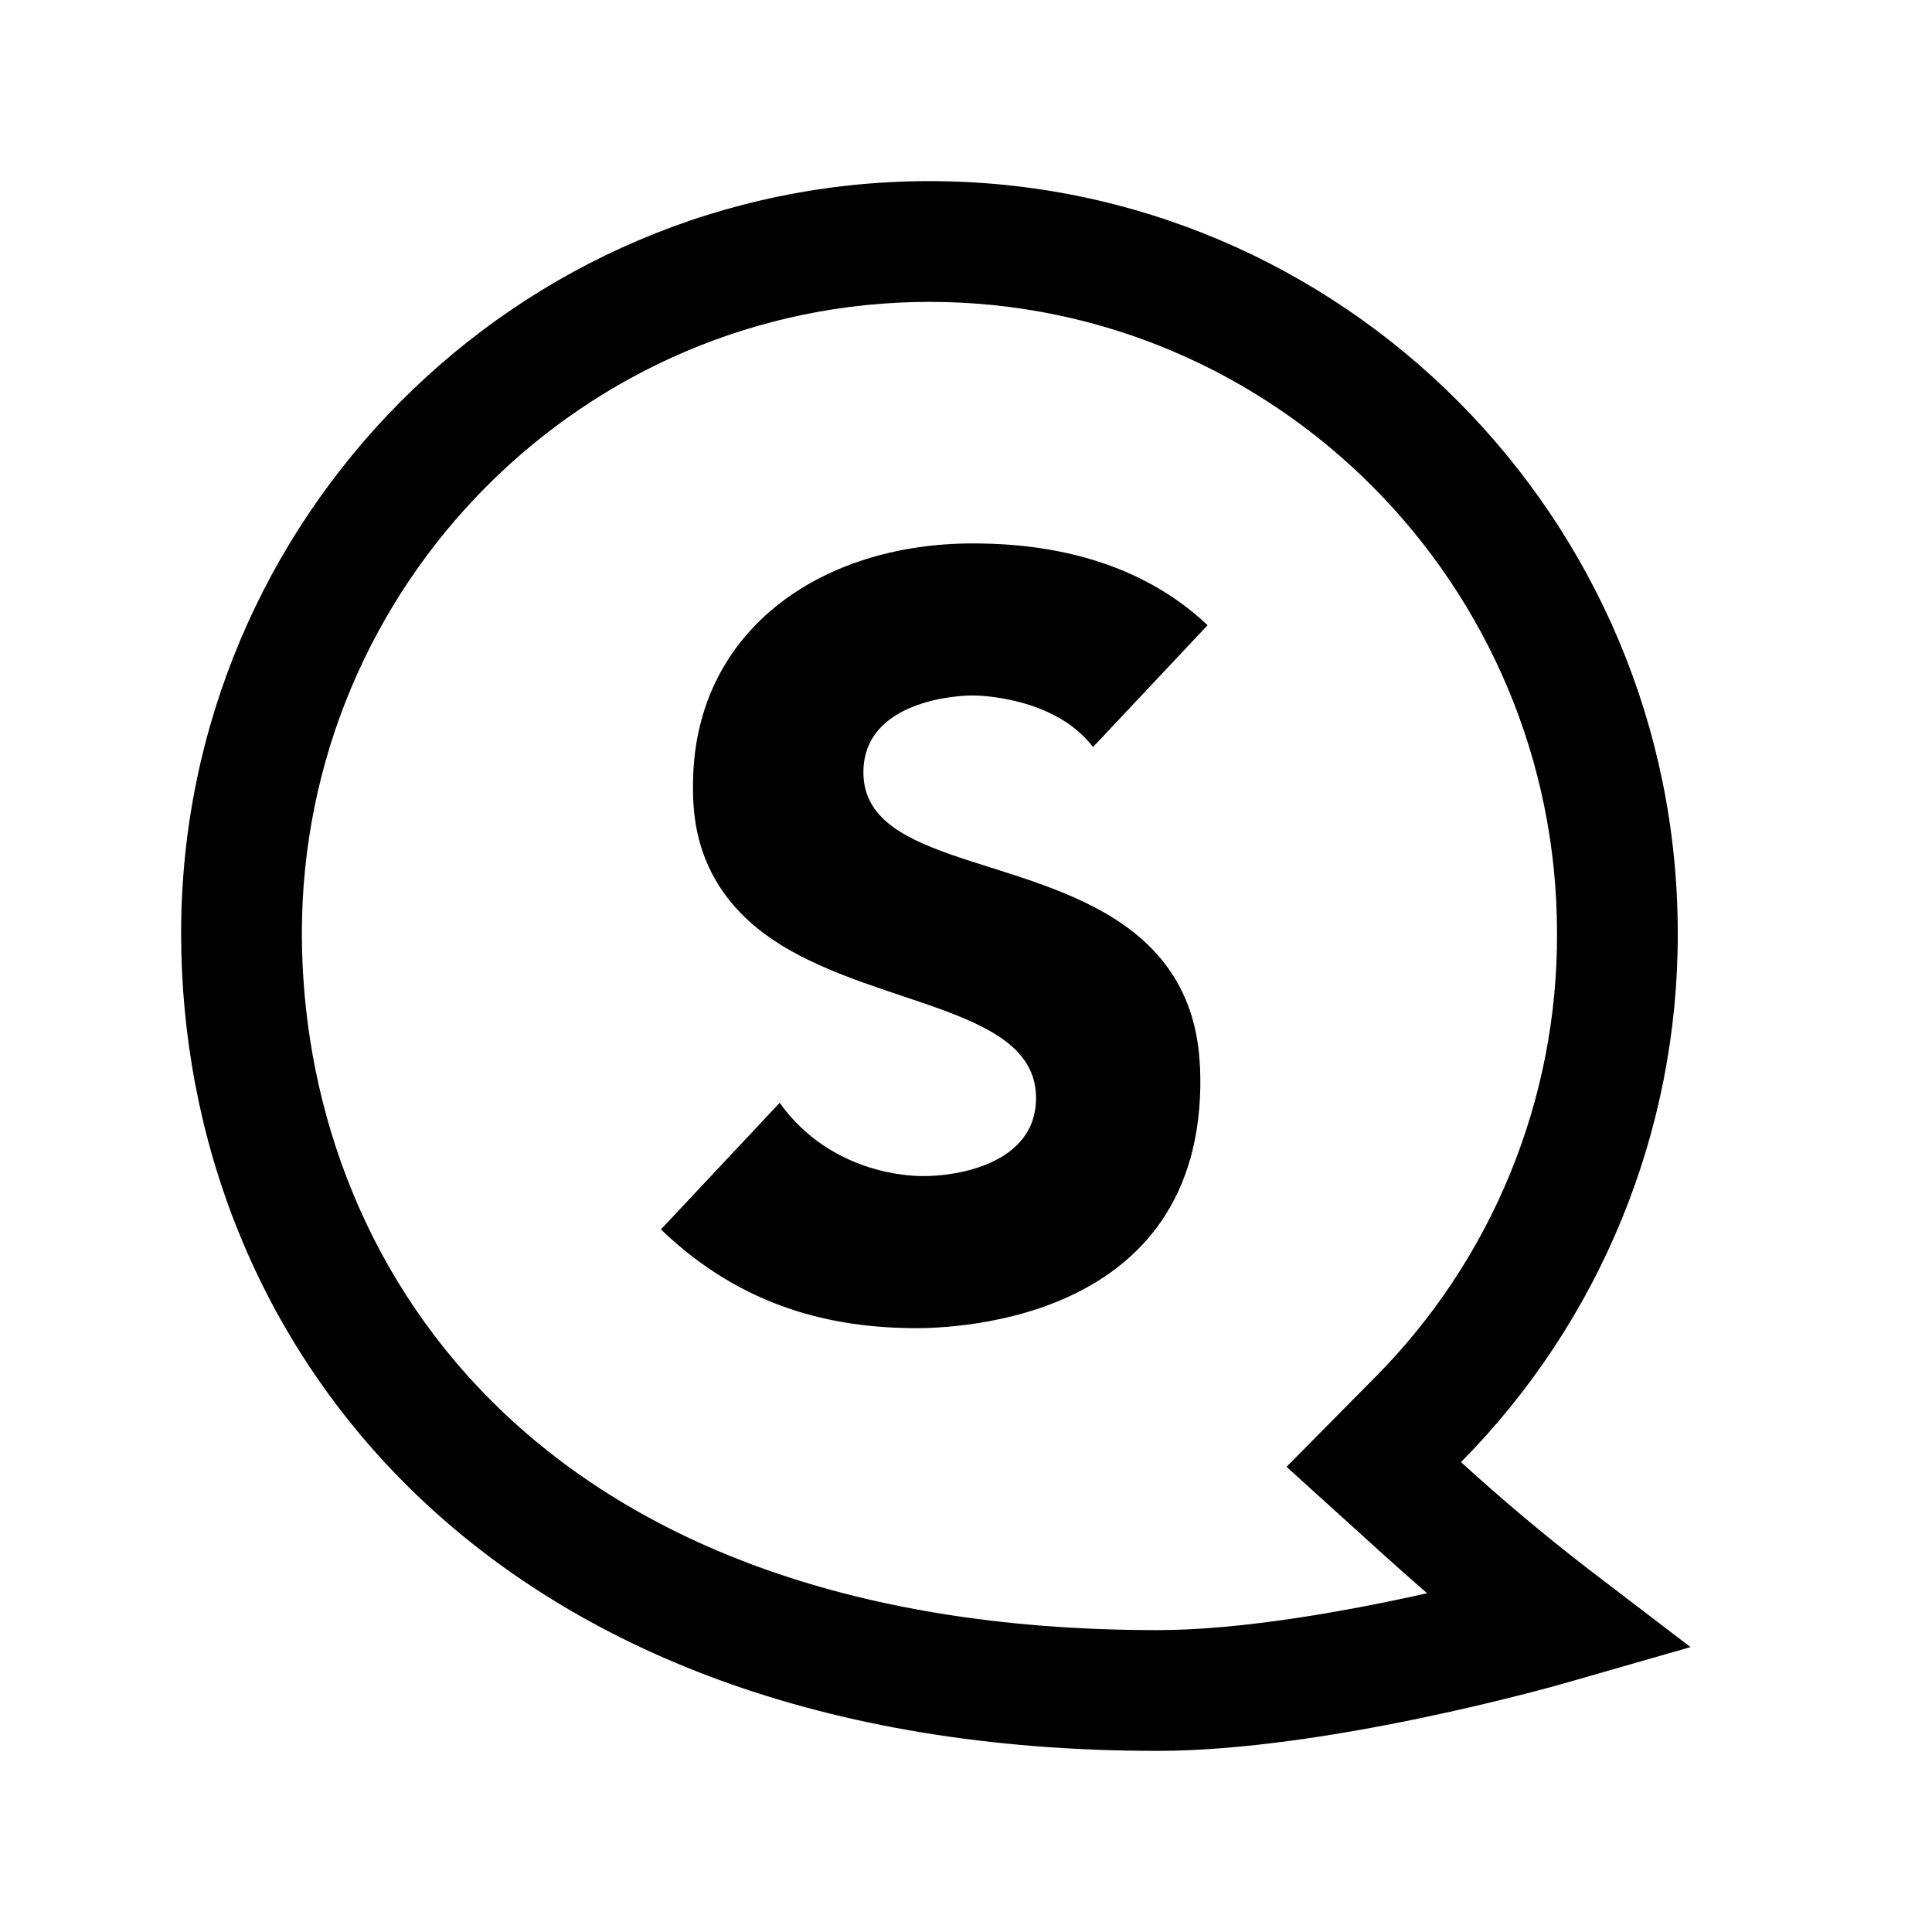
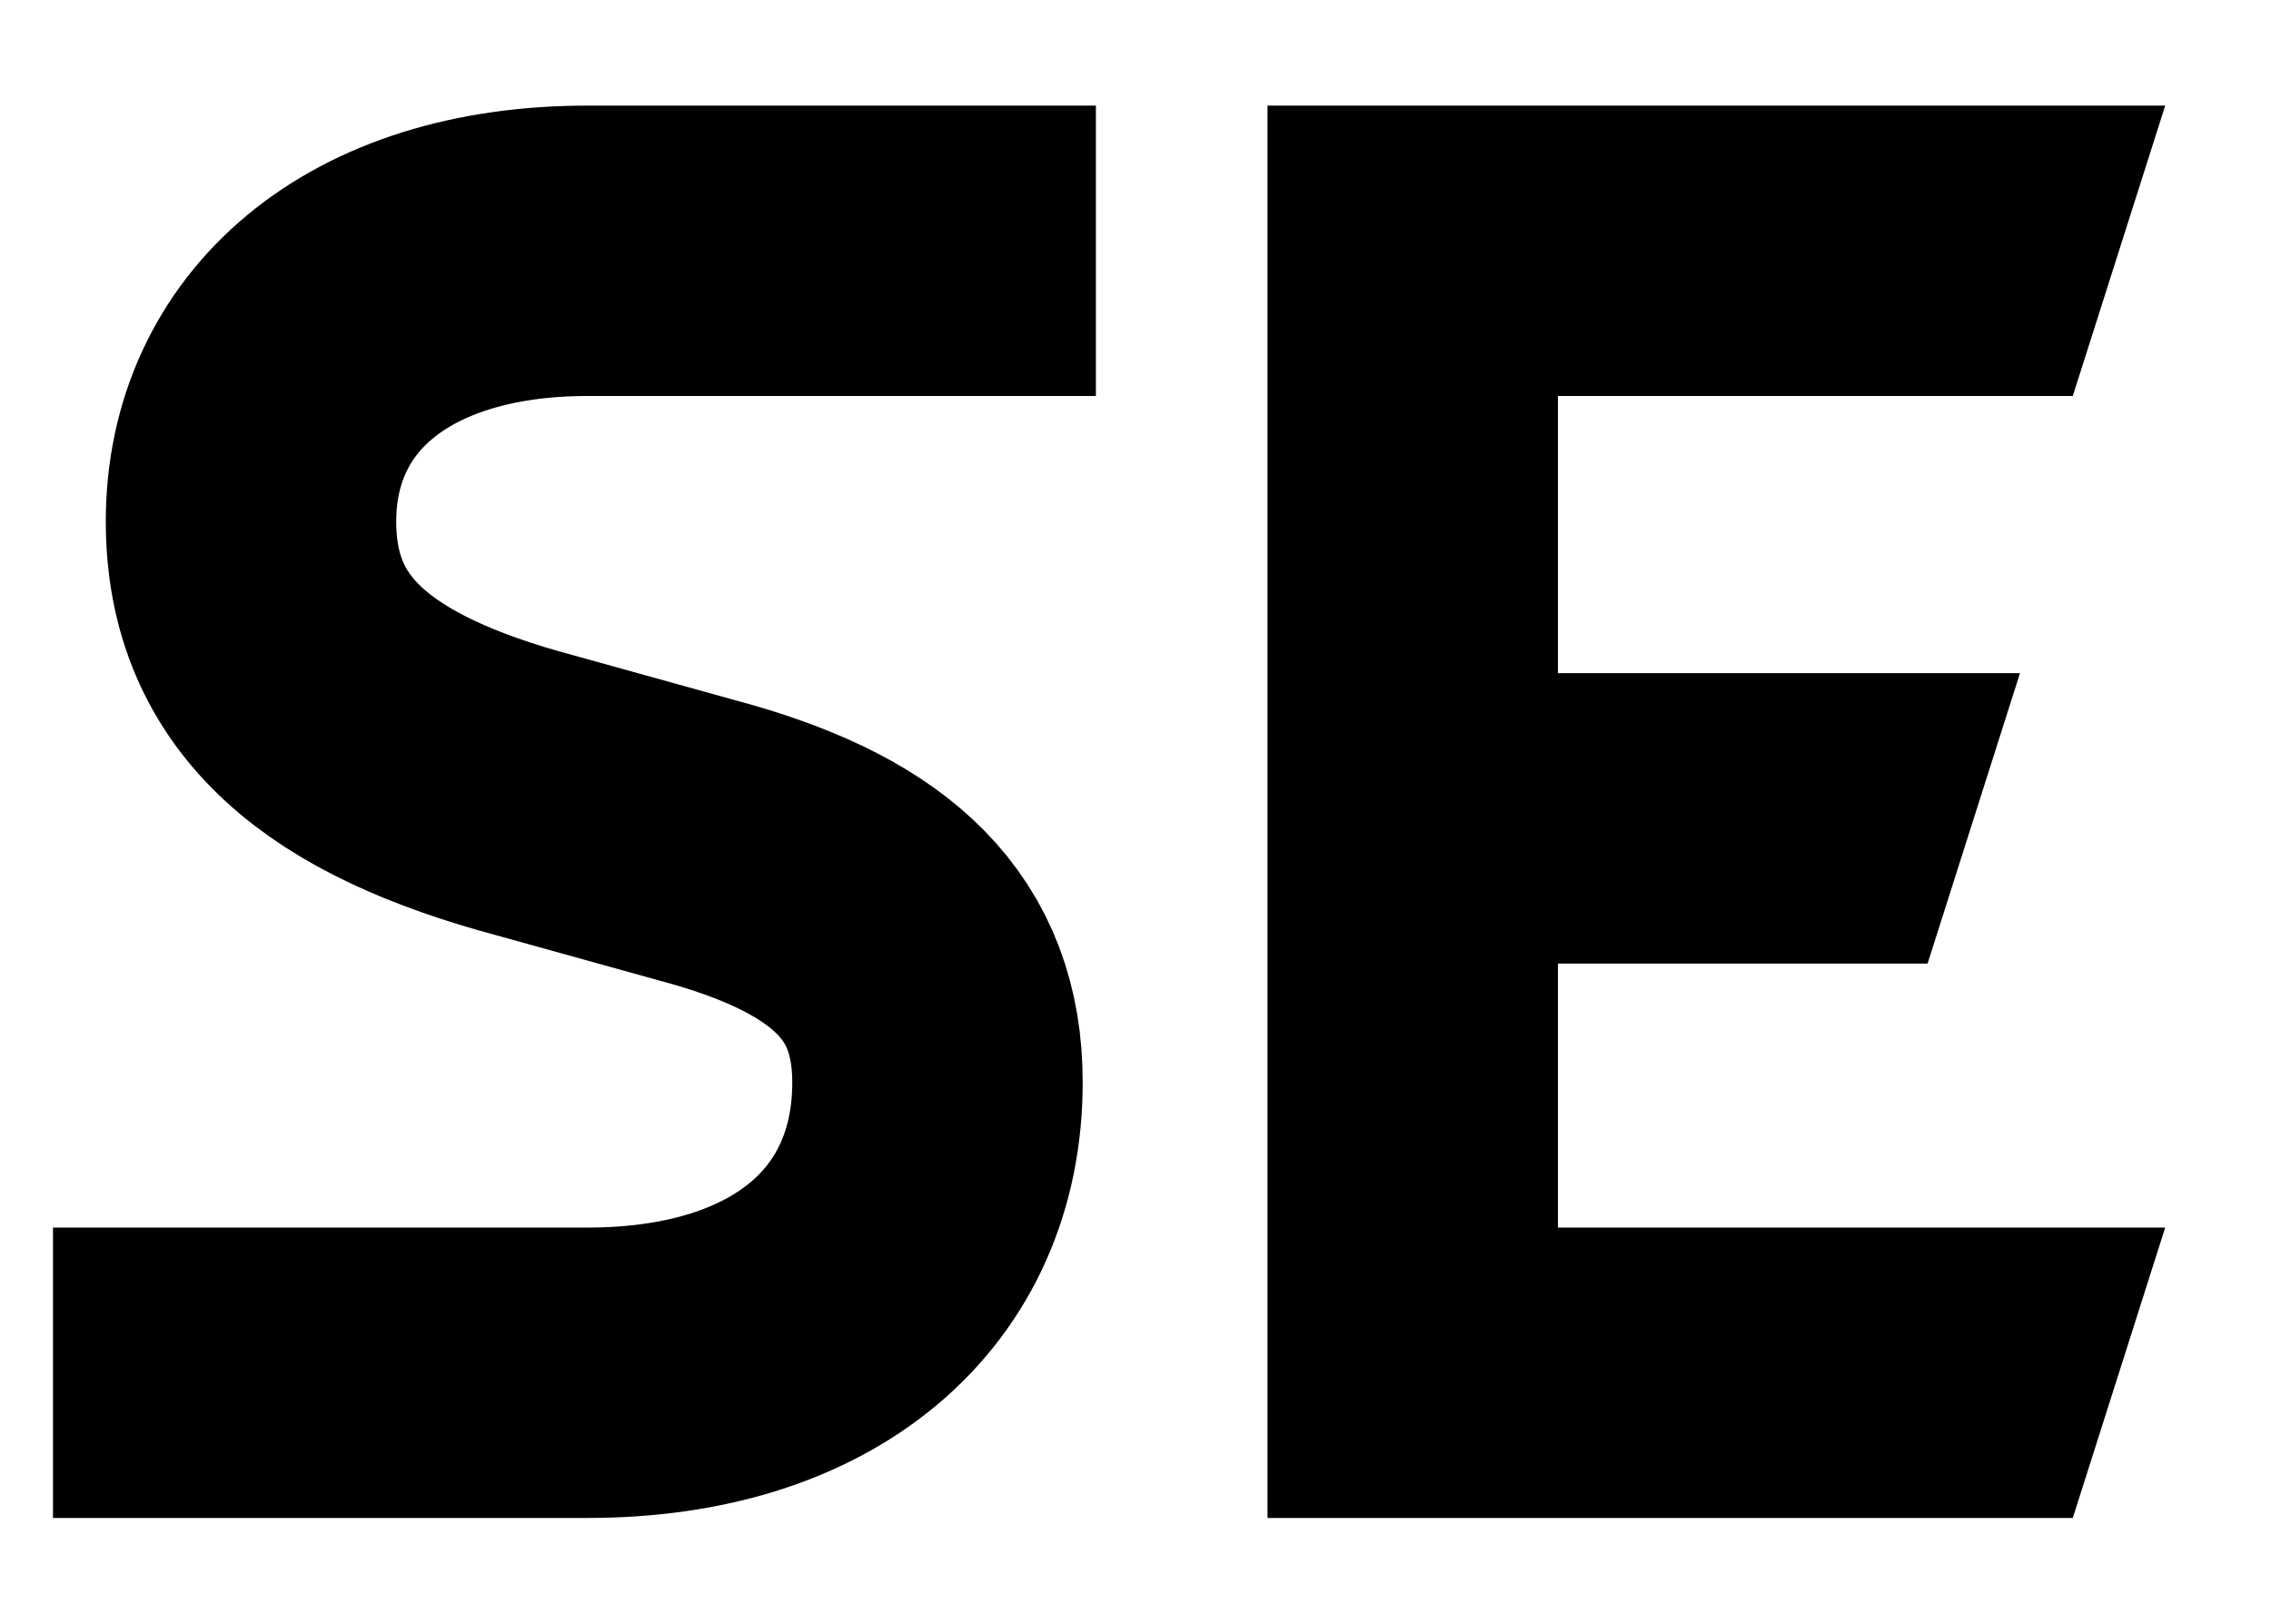
- <svg xmlns="http://www.w3.org/2000/svg" viewBox="0 0 1024 1024" width="200" height="200">
-   <path d="M492.64 96C273.92 96 96 274.816 96 494.624 96 710.304 256 928 613.376 928c90.016 0 211.264-34.528 216.384-36l66.24-19.008-54.88-41.92a1064.544 1064.544 0 0 1-66.752-56.128 397.312 397.312 0 0 0 114.88-280.32C889.28 274.816 711.36 96 492.64 96z m0 64c183.424 0 332.608 150.112 332.608 334.624a332.16 332.16 0 0 1-96.32 235.264l-47.04 47.552 49.536 44.864c8.48 7.68 16.832 15.104 24.96 22.144-41.12 9.216-97.568 19.552-143.008 19.552C278.752 864 160 665.024 160 494.624 160 310.112 309.216 160 492.64 160z m27.232 128.064c-82.56-1.632-151.264 44.64-152.544 125.888-0.32 17.984 0.32 58.112 46.24 86.688 54.304 33.696 136.512 33.728 135.552 82.24-0.64 33.728-41.408 40.768-60.672 40.448-4.832 0-47.904-0.64-75.2-38.816l-62.944 67.104c44.32 42.72 92.864 51.68 131.712 52.32 16.064 0.32 151.936 0.32 154.176-127.808 0.32-25.056-3.264-62.592-45.632-89.28-53.952-34.016-133.888-30.816-132.928-78.336 0.64-36.64 48.768-40.192 59.04-39.872 0.64 0 42.112 0.32 62.656 27.296l60.736-64.576c-15.104-14.144-50.496-42.336-120.192-43.296z" />
+ <svg xmlns="http://www.w3.org/2000/svg" viewBox="176 264 688 492" width="200" height="143">
+   <path d="M464 340H354C290 340 252 374 252 422C252 466 282 490 338 505L392 520C437 533 460 554 460 592C460 645 420 680 354 680H236" fill="none" stroke="#000" stroke-width="88" stroke-linecap="square" />
+   <path d="M560 296H832L804 384H648V468H788L760 556H648V636H832L804 724H560Z" fill="#000" />
</svg>
